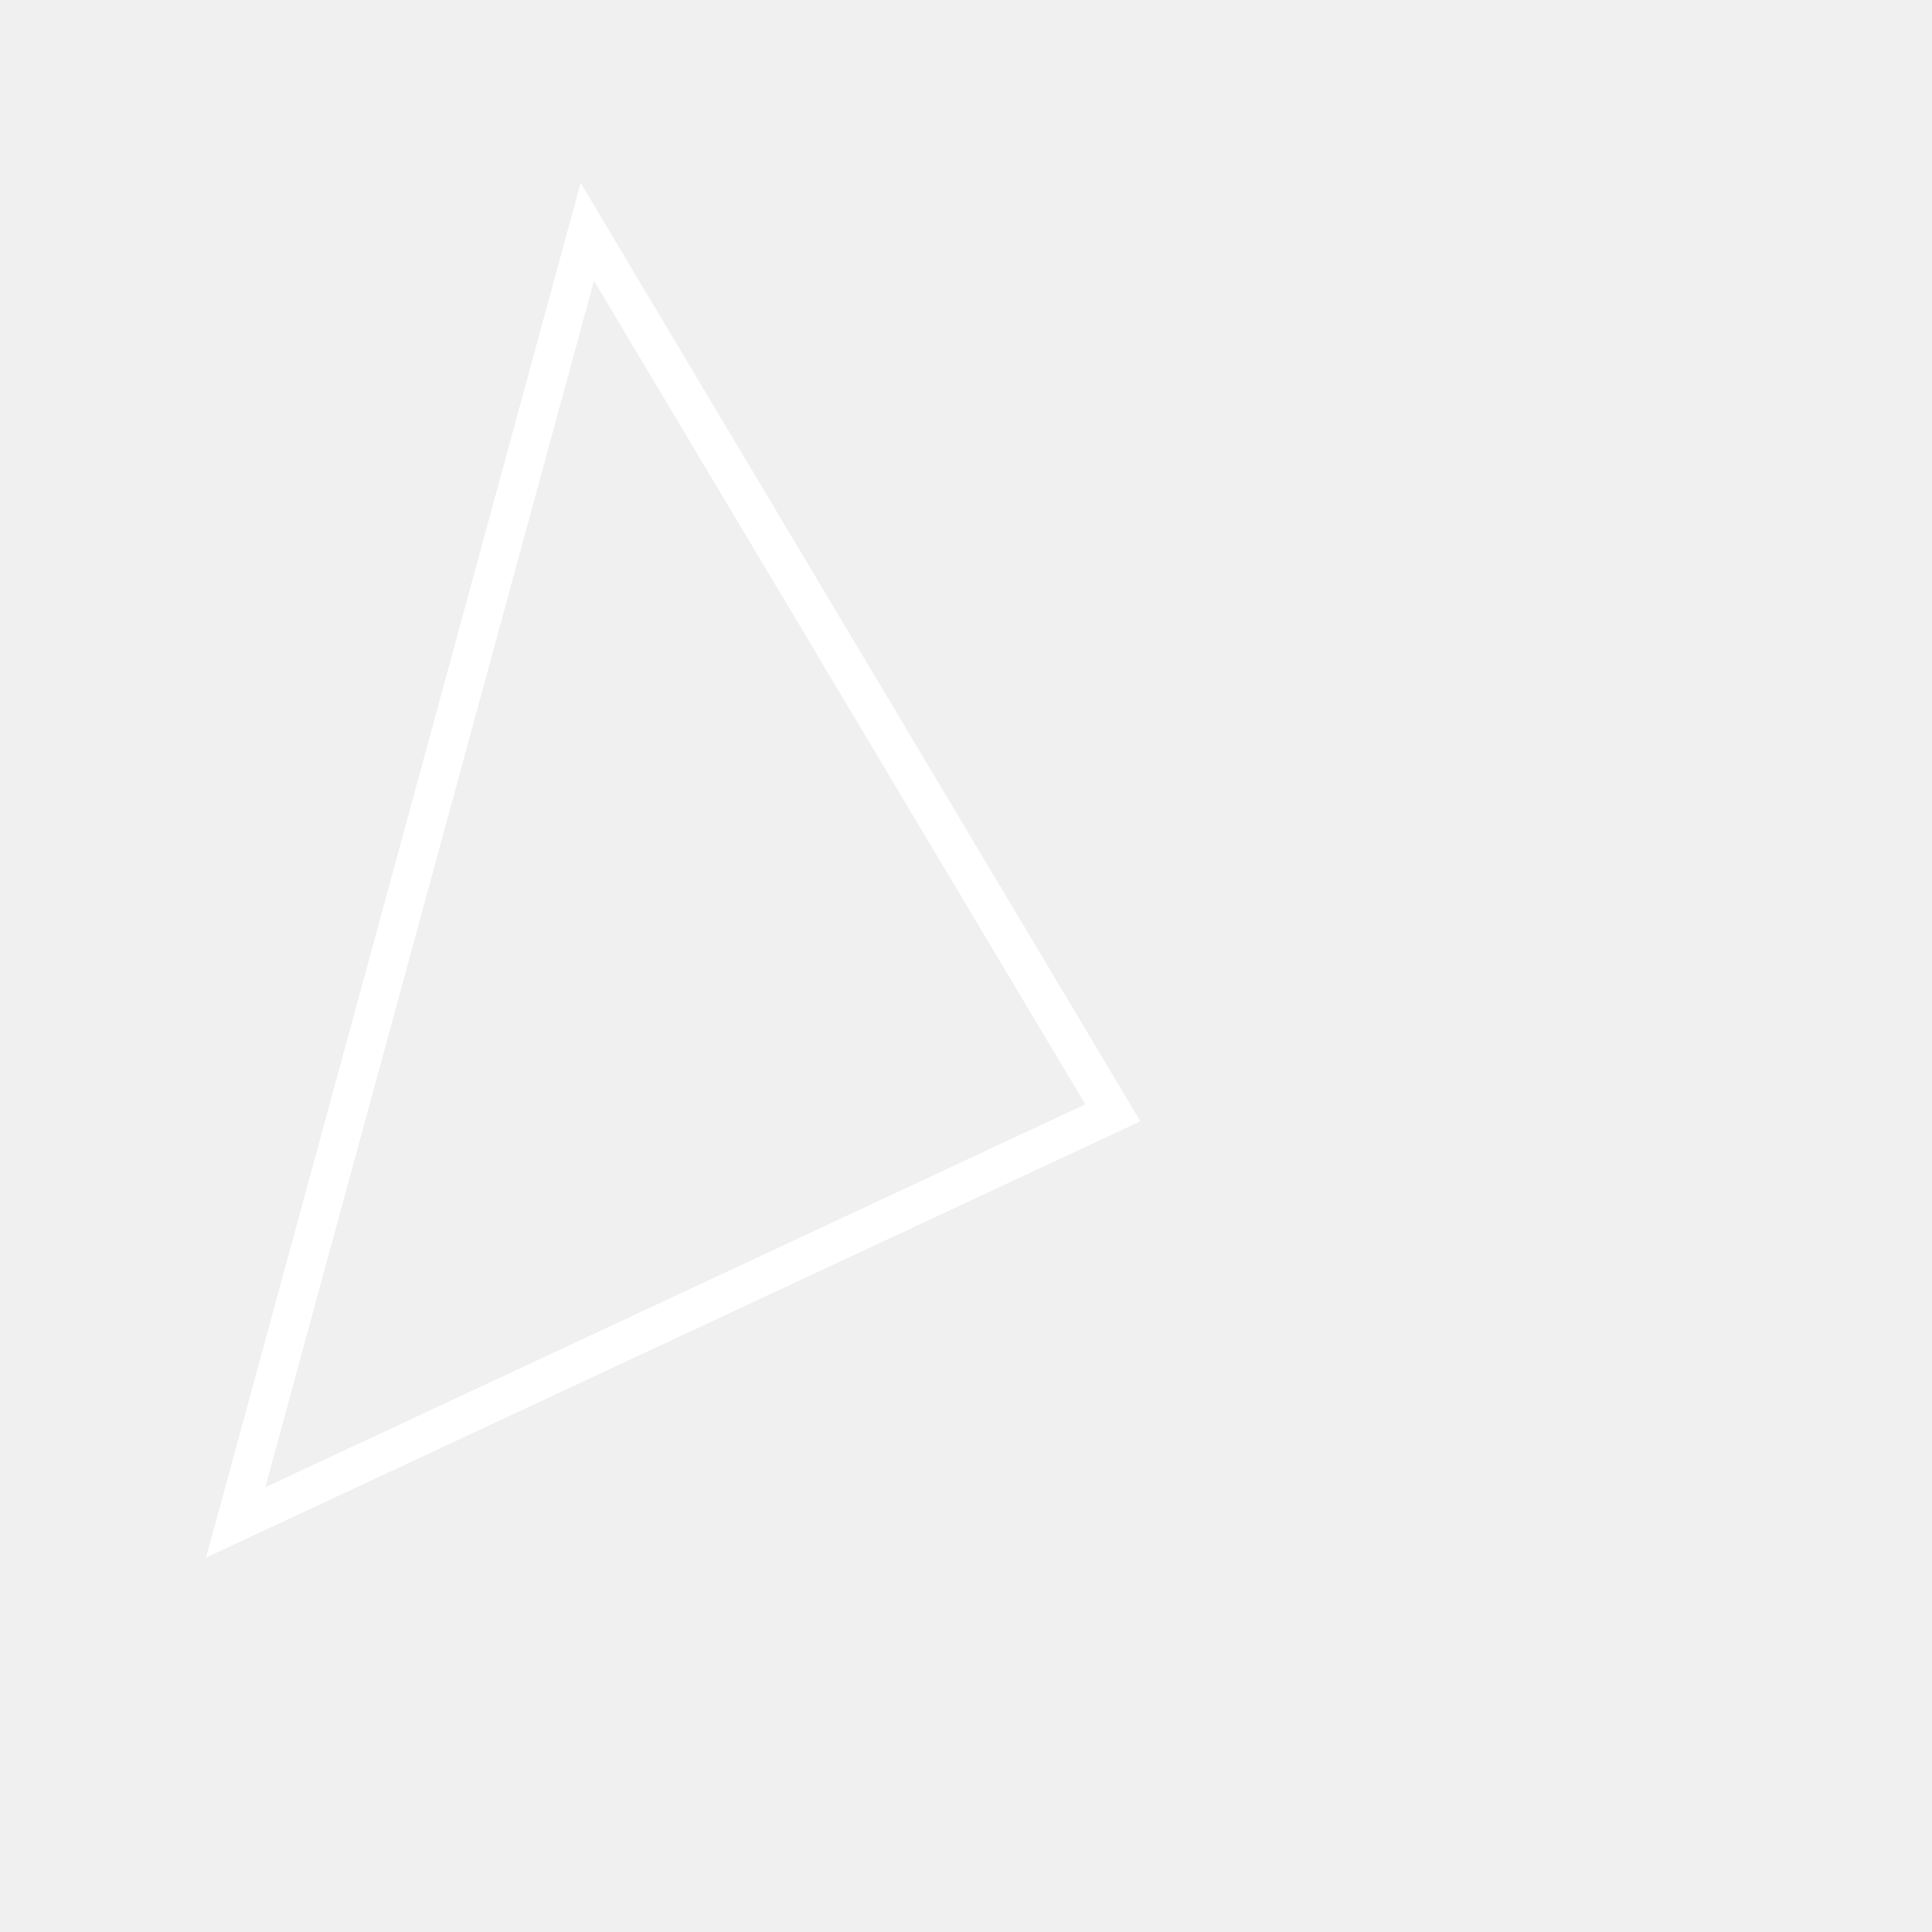
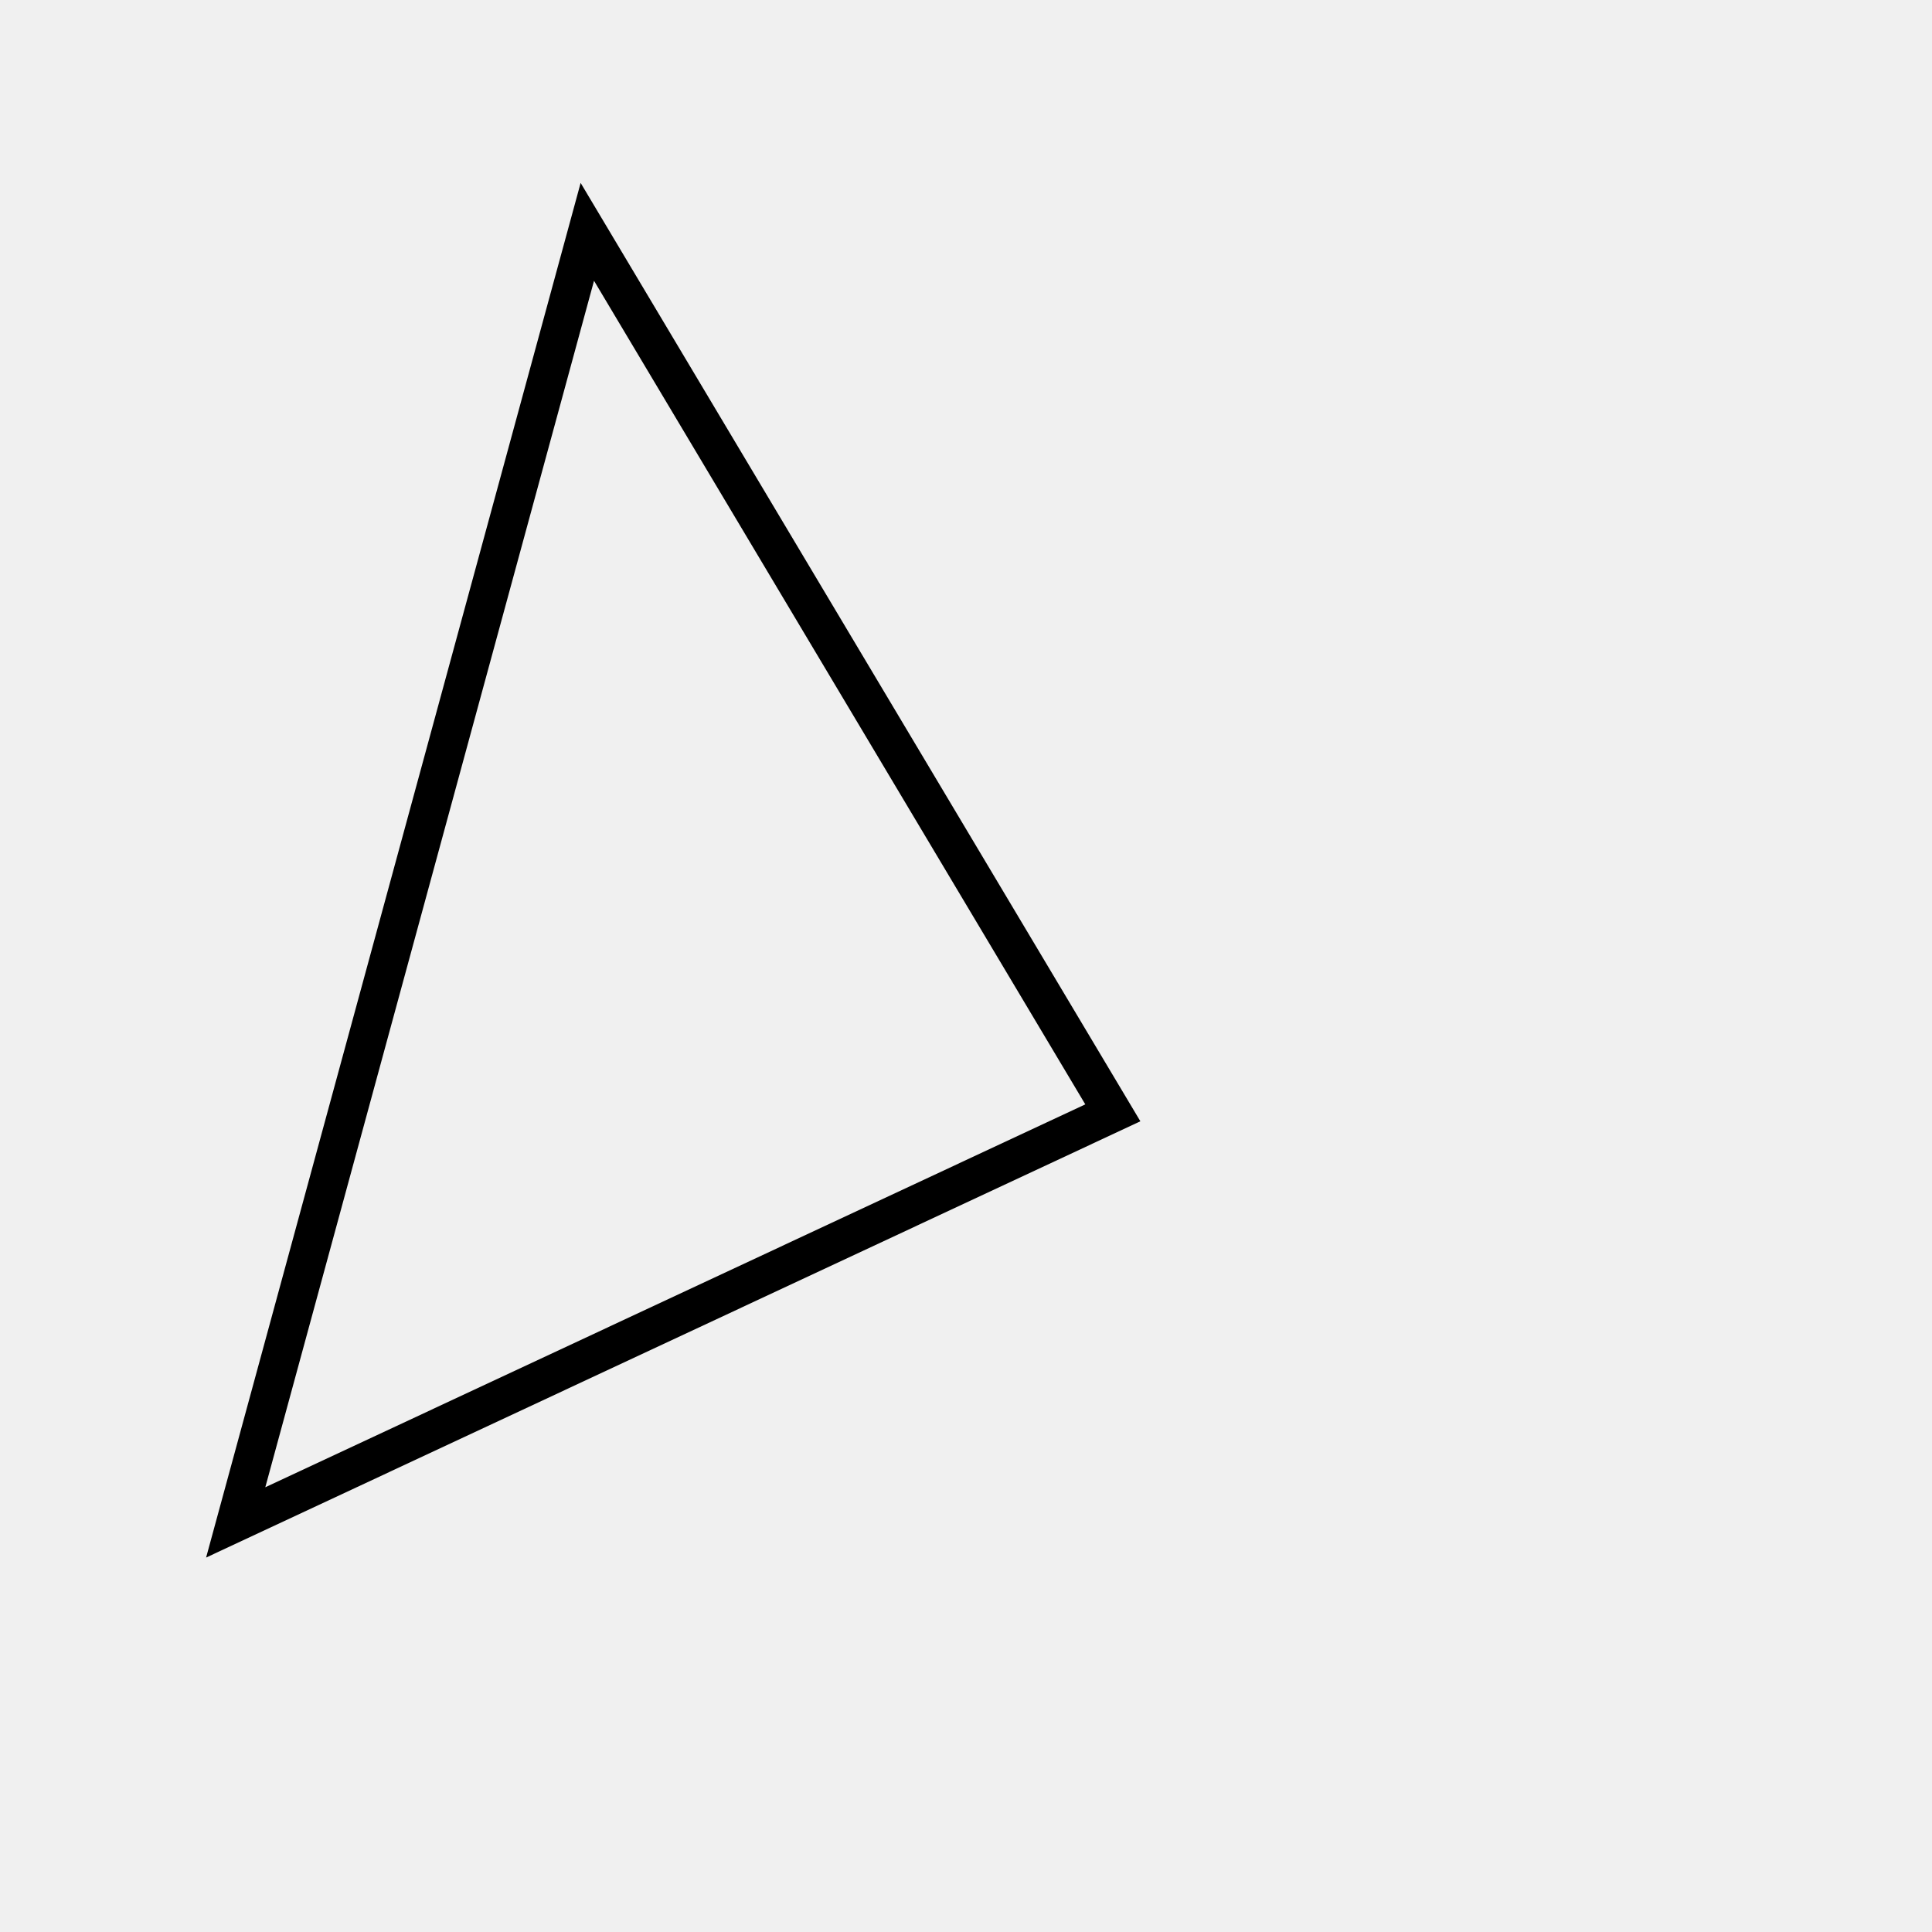
<svg xmlns="http://www.w3.org/2000/svg" version="1.1" baseProfile="tiny" id="圖層_1" x="0px" y="0px" viewBox="0 0 50 50" xml:space="preserve">
-   <polygon fill="none" stroke="#FFFFFF" stroke-miterlimit="10" points="15.2,6 6.1,39.4 28.8,28.8 " />
+   <polygon fill="none" stroke="#000000" stroke-miterlimit="10" points="15.2,6 6.1,39.4 28.8,28.8 " />
</svg>
